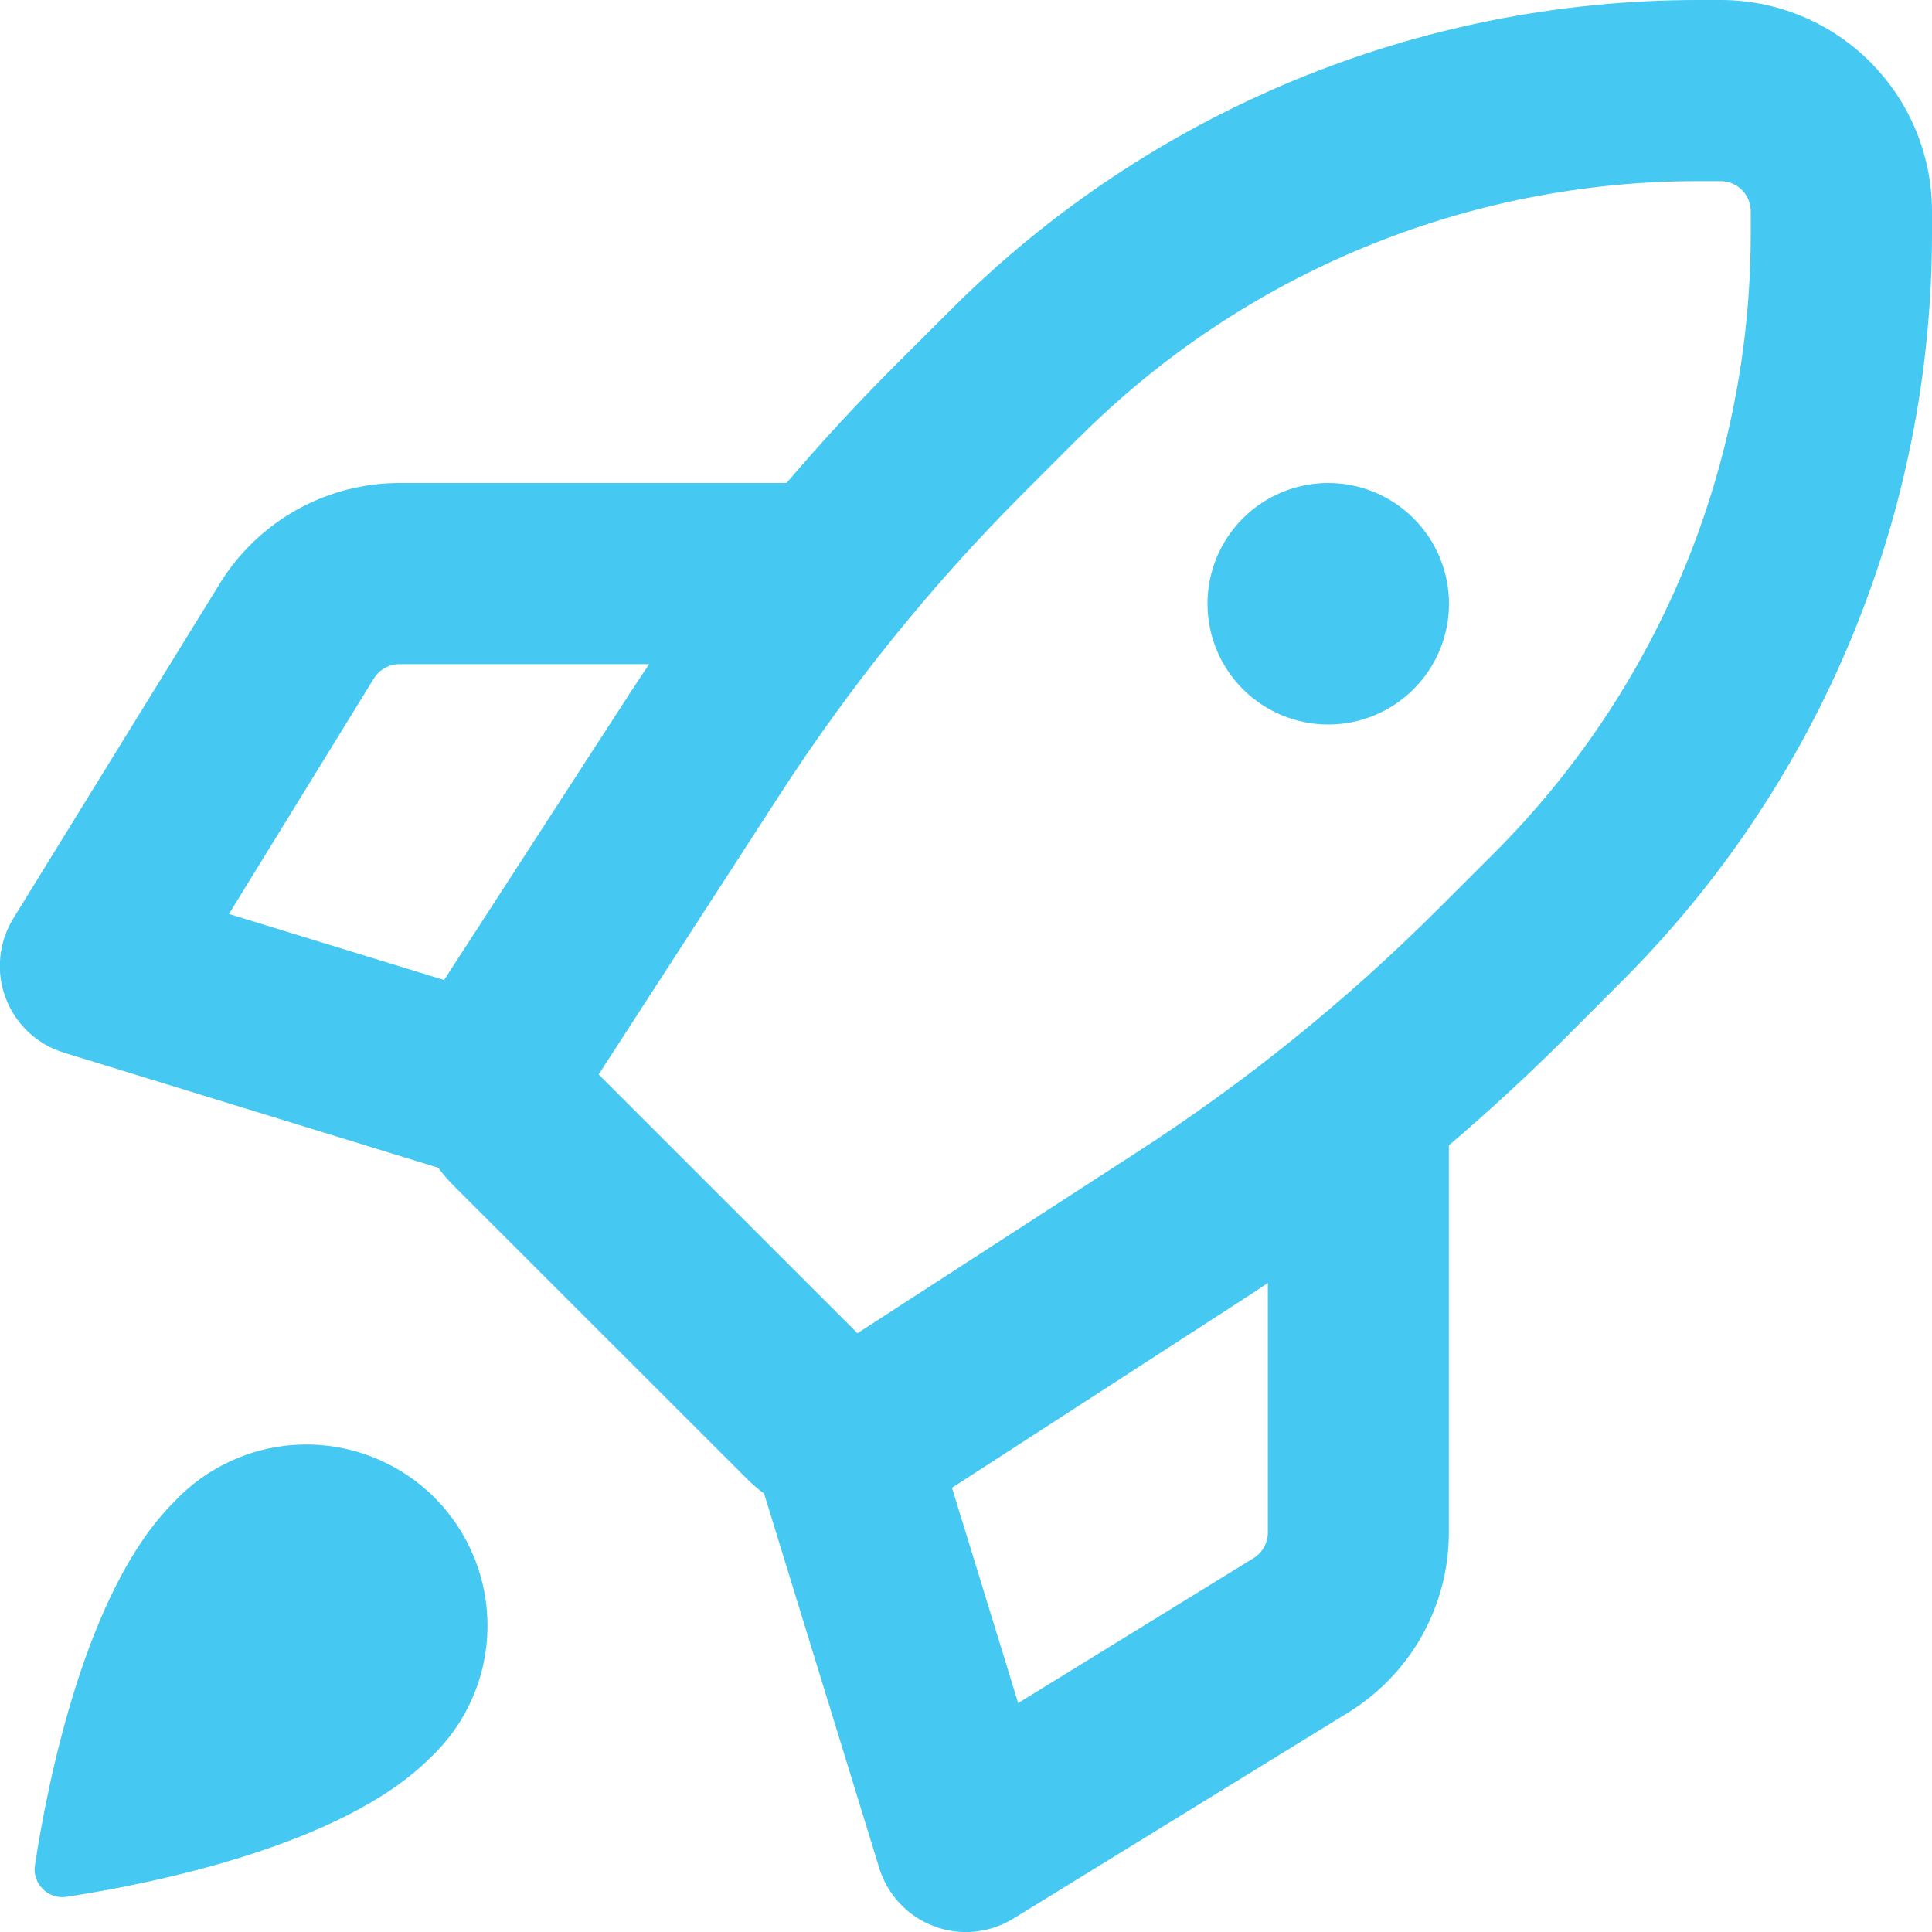
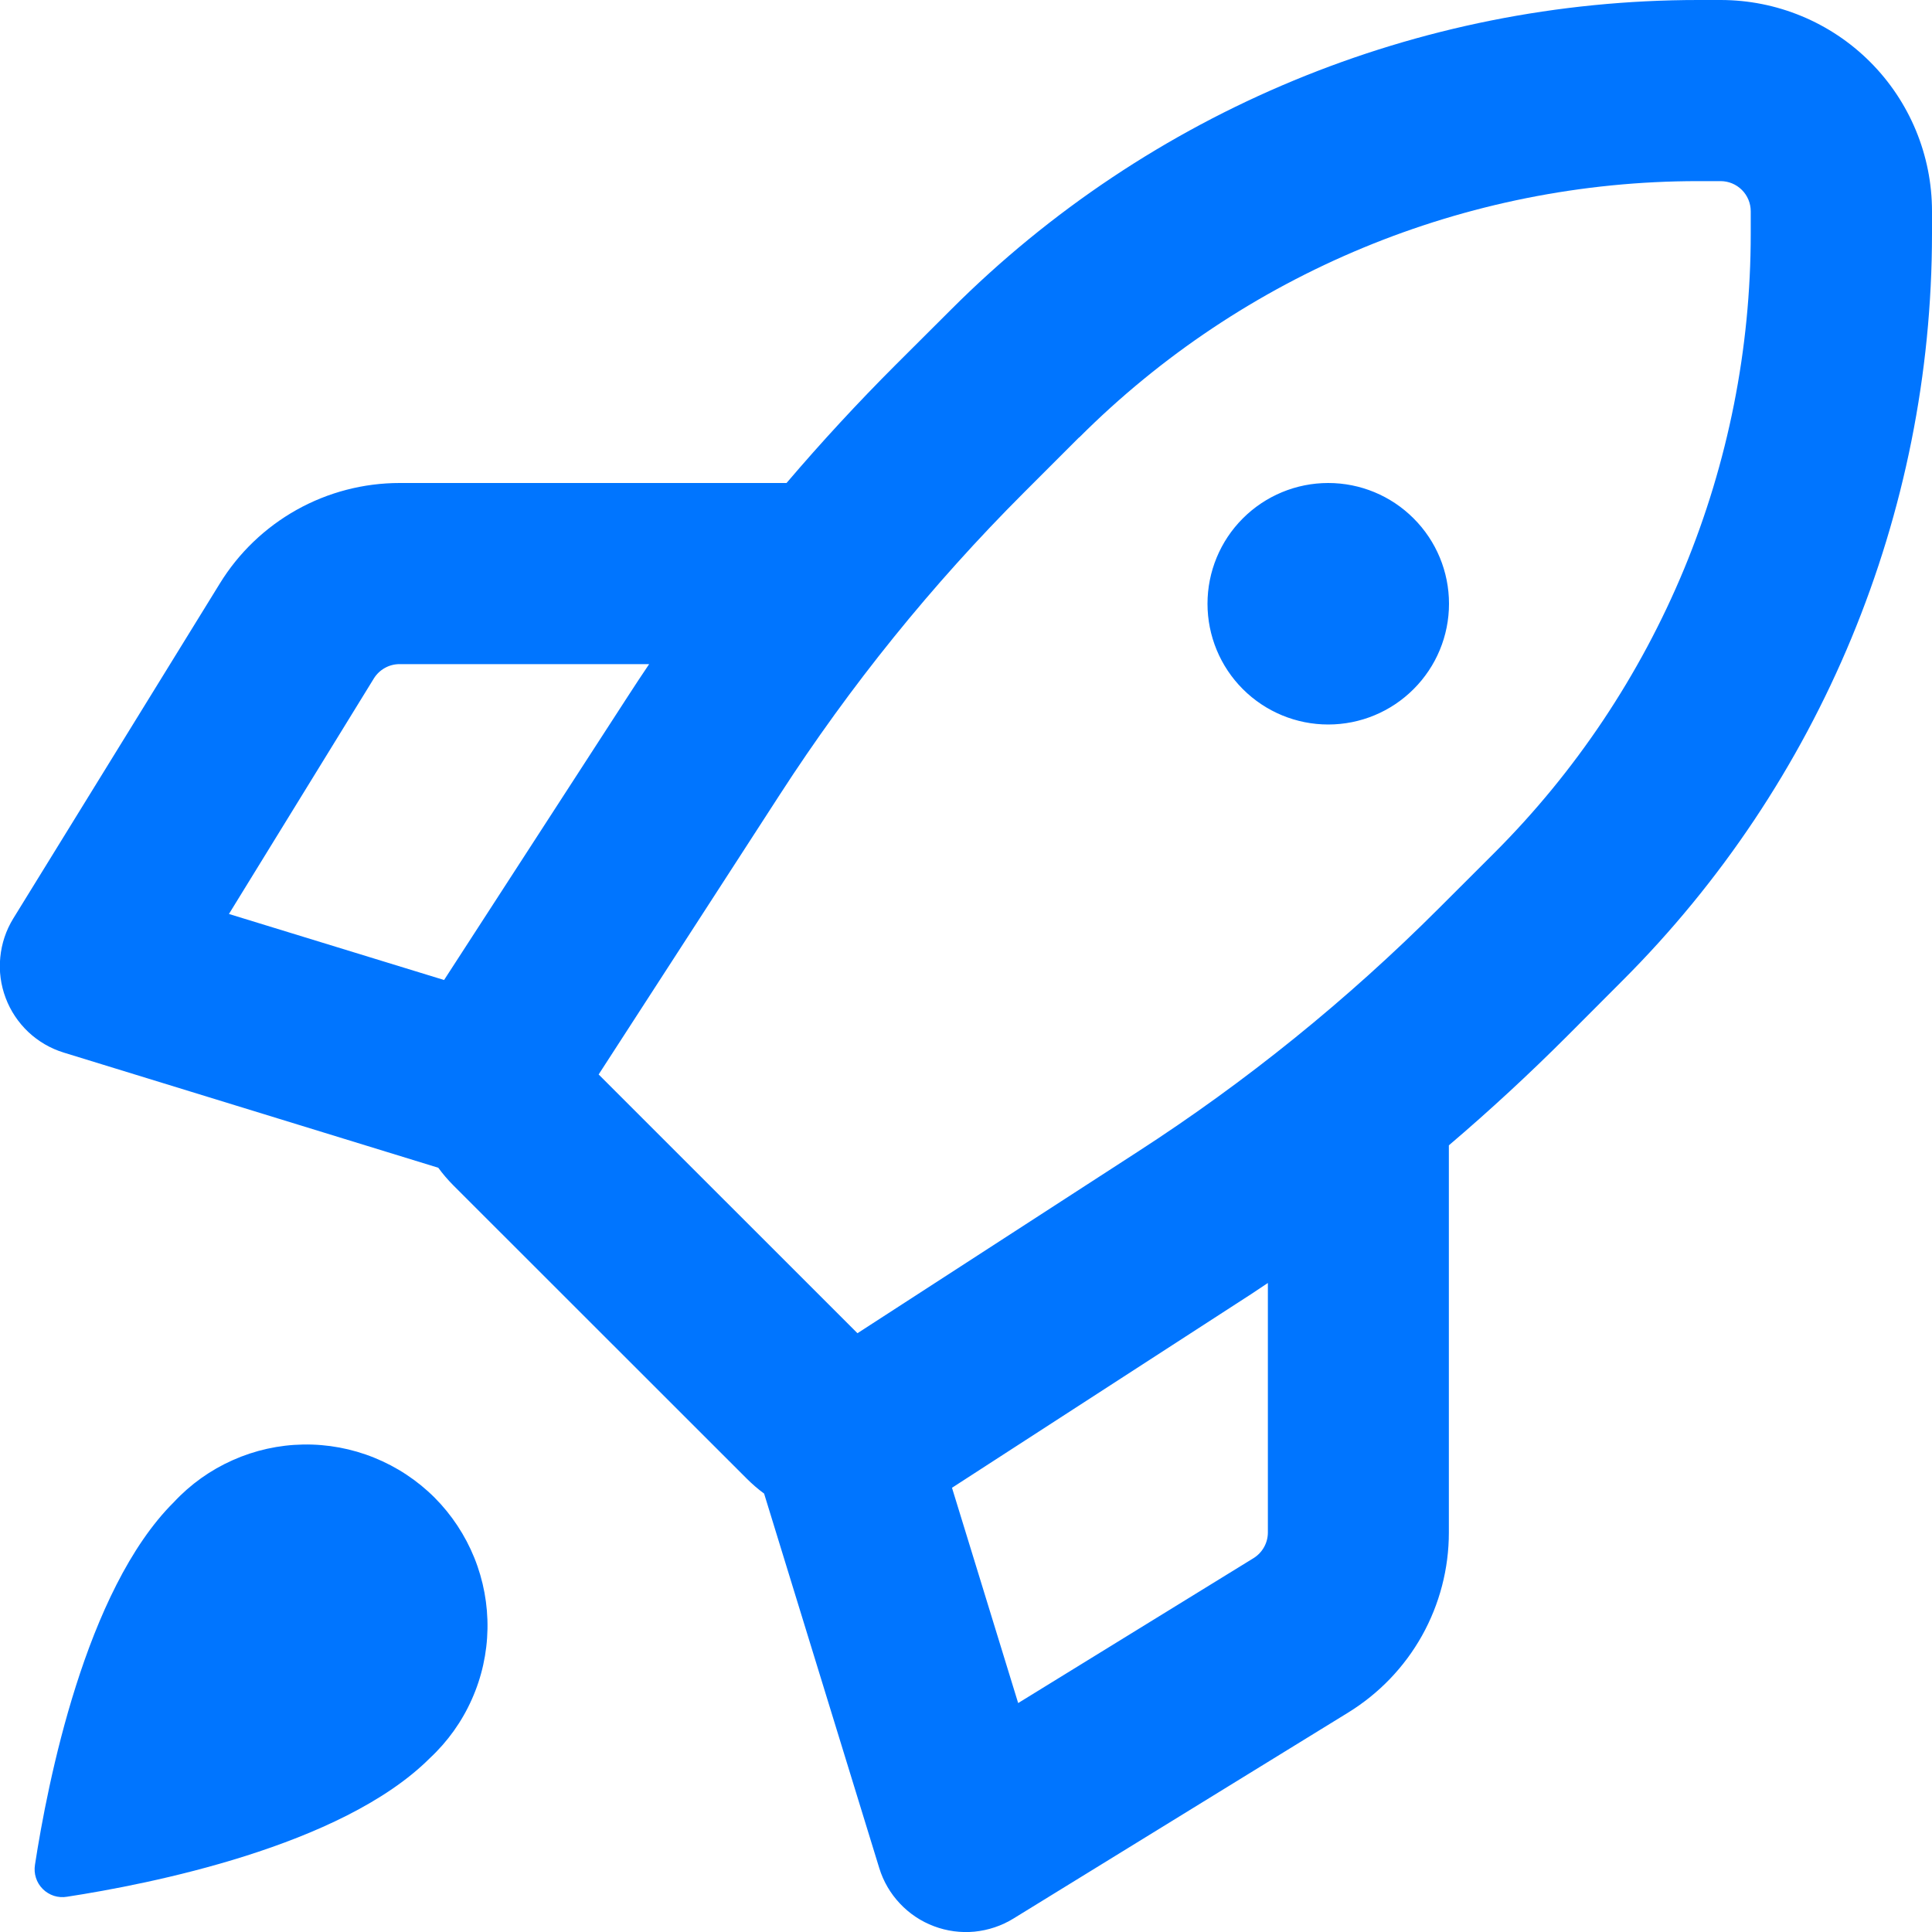
<svg xmlns="http://www.w3.org/2000/svg" width="28" height="28" viewBox="0 0 28 28" fill="none">
-   <path fill-rule="evenodd" clip-rule="evenodd" d="M24.612 0C20.551 0 16.656 1.614 13.785 4.485L12.981 5.287C12.432 5.836 11.903 6.409 11.399 7H5.792C5.269 7 4.755 7.134 4.299 7.389C3.842 7.645 3.459 8.012 3.185 8.458L0.192 13.312C0.087 13.483 0.023 13.675 0.004 13.875C-0.016 14.074 0.011 14.275 0.082 14.463C0.152 14.65 0.265 14.819 0.411 14.957C0.557 15.094 0.732 15.196 0.924 15.255L6.352 16.924C6.417 17.014 6.491 17.099 6.569 17.178L10.82 21.427C10.901 21.508 10.985 21.581 11.074 21.646L12.743 27.074C12.802 27.266 12.904 27.441 13.042 27.587C13.179 27.733 13.348 27.846 13.535 27.916C13.723 27.987 13.924 28.014 14.123 27.995C14.323 27.975 14.515 27.911 14.686 27.806L19.54 24.819C19.986 24.544 20.354 24.161 20.609 23.705C20.864 23.248 20.998 22.734 20.998 22.211V16.599C21.59 16.095 22.162 15.566 22.711 15.017L23.513 14.213C26.385 11.343 27.999 7.449 28 3.388V3.062C28 2.25 27.677 1.471 27.103 0.897C26.529 0.323 25.75 0 24.937 0H24.612ZM18.375 18.594C18.221 18.699 18.065 18.8 17.909 18.9L13.797 21.562L14.756 24.682L18.167 22.582C18.23 22.543 18.283 22.488 18.319 22.423C18.356 22.358 18.375 22.284 18.375 22.209V18.594ZM6.436 14.203L9.1 10.091C9.201 9.933 9.305 9.779 9.408 9.625H5.791C5.716 9.625 5.642 9.644 5.577 9.681C5.512 9.717 5.457 9.77 5.418 9.833L3.318 13.246L6.436 14.203ZM15.641 6.34C18.02 3.962 21.246 2.625 24.61 2.625H24.936C25.052 2.625 25.163 2.671 25.245 2.753C25.327 2.835 25.373 2.946 25.373 3.062V3.388C25.373 5.054 25.045 6.704 24.408 8.244C23.77 9.783 22.836 11.182 21.658 12.36L20.855 13.162C19.525 14.492 18.06 15.677 16.481 16.697L12.427 19.322L8.676 15.572L11.301 11.517C12.322 9.938 13.507 8.471 14.836 7.142L15.638 6.34H15.641ZM21 8.75C21 9.214 20.816 9.659 20.487 9.987C20.159 10.316 19.714 10.5 19.25 10.5C18.786 10.5 18.341 10.316 18.012 9.987C17.684 9.659 17.5 9.214 17.5 8.75C17.5 8.286 17.684 7.841 18.012 7.513C18.341 7.184 18.786 7 19.25 7C19.714 7 20.159 7.184 20.487 7.513C20.816 7.841 21 8.286 21 8.75ZM6.23 25.48C6.488 25.24 6.695 24.95 6.838 24.628C6.982 24.306 7.059 23.958 7.065 23.606C7.071 23.253 7.006 22.903 6.874 22.576C6.742 22.25 6.546 21.953 6.297 21.703C6.047 21.454 5.75 21.258 5.423 21.126C5.097 20.994 4.747 20.929 4.394 20.935C4.042 20.941 3.694 21.018 3.372 21.162C3.05 21.305 2.76 21.512 2.52 21.77C1.235 23.047 0.688 25.851 0.507 27.025C0.497 27.089 0.501 27.154 0.521 27.215C0.54 27.276 0.574 27.331 0.62 27.377C0.665 27.422 0.721 27.456 0.782 27.476C0.843 27.495 0.908 27.5 0.971 27.489C2.145 27.309 4.949 26.761 6.23 25.48Z" fill="#45C8F1" />
+   <path fill-rule="evenodd" clip-rule="evenodd" d="M24.612 0C20.551 0 16.656 1.614 13.785 4.485L12.981 5.287C12.432 5.836 11.903 6.409 11.399 7H5.792C5.269 7 4.755 7.134 4.299 7.389C3.842 7.645 3.459 8.012 3.185 8.458L0.192 13.312C0.087 13.483 0.023 13.675 0.004 13.875C-0.016 14.074 0.011 14.275 0.082 14.463C0.152 14.65 0.265 14.819 0.411 14.957C0.557 15.094 0.732 15.196 0.924 15.255L6.352 16.924C6.417 17.014 6.491 17.099 6.569 17.178L10.82 21.427C10.901 21.508 10.985 21.581 11.074 21.646L12.743 27.074C12.802 27.266 12.904 27.441 13.042 27.587C13.179 27.733 13.348 27.846 13.535 27.916C13.723 27.987 13.924 28.014 14.123 27.995C14.323 27.975 14.515 27.911 14.686 27.806L19.54 24.819C19.986 24.544 20.354 24.161 20.609 23.705C20.864 23.248 20.998 22.734 20.998 22.211V16.599C21.59 16.095 22.162 15.566 22.711 15.017L23.513 14.213C26.385 11.343 27.999 7.449 28 3.388V3.062C28 2.25 27.677 1.471 27.103 0.897C26.529 0.323 25.75 0 24.937 0H24.612ZM18.375 18.594C18.221 18.699 18.065 18.8 17.909 18.9L13.797 21.562L14.756 24.682L18.167 22.582C18.23 22.543 18.283 22.488 18.319 22.423C18.356 22.358 18.375 22.284 18.375 22.209V18.594ZM6.436 14.203L9.1 10.091C9.201 9.933 9.305 9.779 9.408 9.625H5.791C5.716 9.625 5.642 9.644 5.577 9.681C5.512 9.717 5.457 9.77 5.418 9.833L3.318 13.246L6.436 14.203ZM15.641 6.34C18.02 3.962 21.246 2.625 24.61 2.625H24.936C25.052 2.625 25.163 2.671 25.245 2.753C25.327 2.835 25.373 2.946 25.373 3.062V3.388C25.373 5.054 25.045 6.704 24.408 8.244C23.77 9.783 22.836 11.182 21.658 12.36L20.855 13.162C19.525 14.492 18.06 15.677 16.481 16.697L12.427 19.322L8.676 15.572L11.301 11.517C12.322 9.938 13.507 8.471 14.836 7.142L15.638 6.34H15.641ZM21 8.75C21 9.214 20.816 9.659 20.487 9.987C20.159 10.316 19.714 10.5 19.25 10.5C18.786 10.5 18.341 10.316 18.012 9.987C17.684 9.659 17.5 9.214 17.5 8.75C17.5 8.286 17.684 7.841 18.012 7.513C18.341 7.184 18.786 7 19.25 7C19.714 7 20.159 7.184 20.487 7.513C20.816 7.841 21 8.286 21 8.75ZM6.23 25.48C6.488 25.24 6.695 24.95 6.838 24.628C6.982 24.306 7.059 23.958 7.065 23.606C7.071 23.253 7.006 22.903 6.874 22.576C6.742 22.25 6.546 21.953 6.297 21.703C6.047 21.454 5.75 21.258 5.423 21.126C5.097 20.994 4.747 20.929 4.394 20.935C4.042 20.941 3.694 21.018 3.372 21.162C3.05 21.305 2.76 21.512 2.52 21.77C1.235 23.047 0.688 25.851 0.507 27.025C0.497 27.089 0.501 27.154 0.521 27.215C0.54 27.276 0.574 27.331 0.62 27.377C0.665 27.422 0.721 27.456 0.782 27.476C0.843 27.495 0.908 27.5 0.971 27.489C2.145 27.309 4.949 26.761 6.23 25.48Z" fill="#0075ff" />
</svg>
